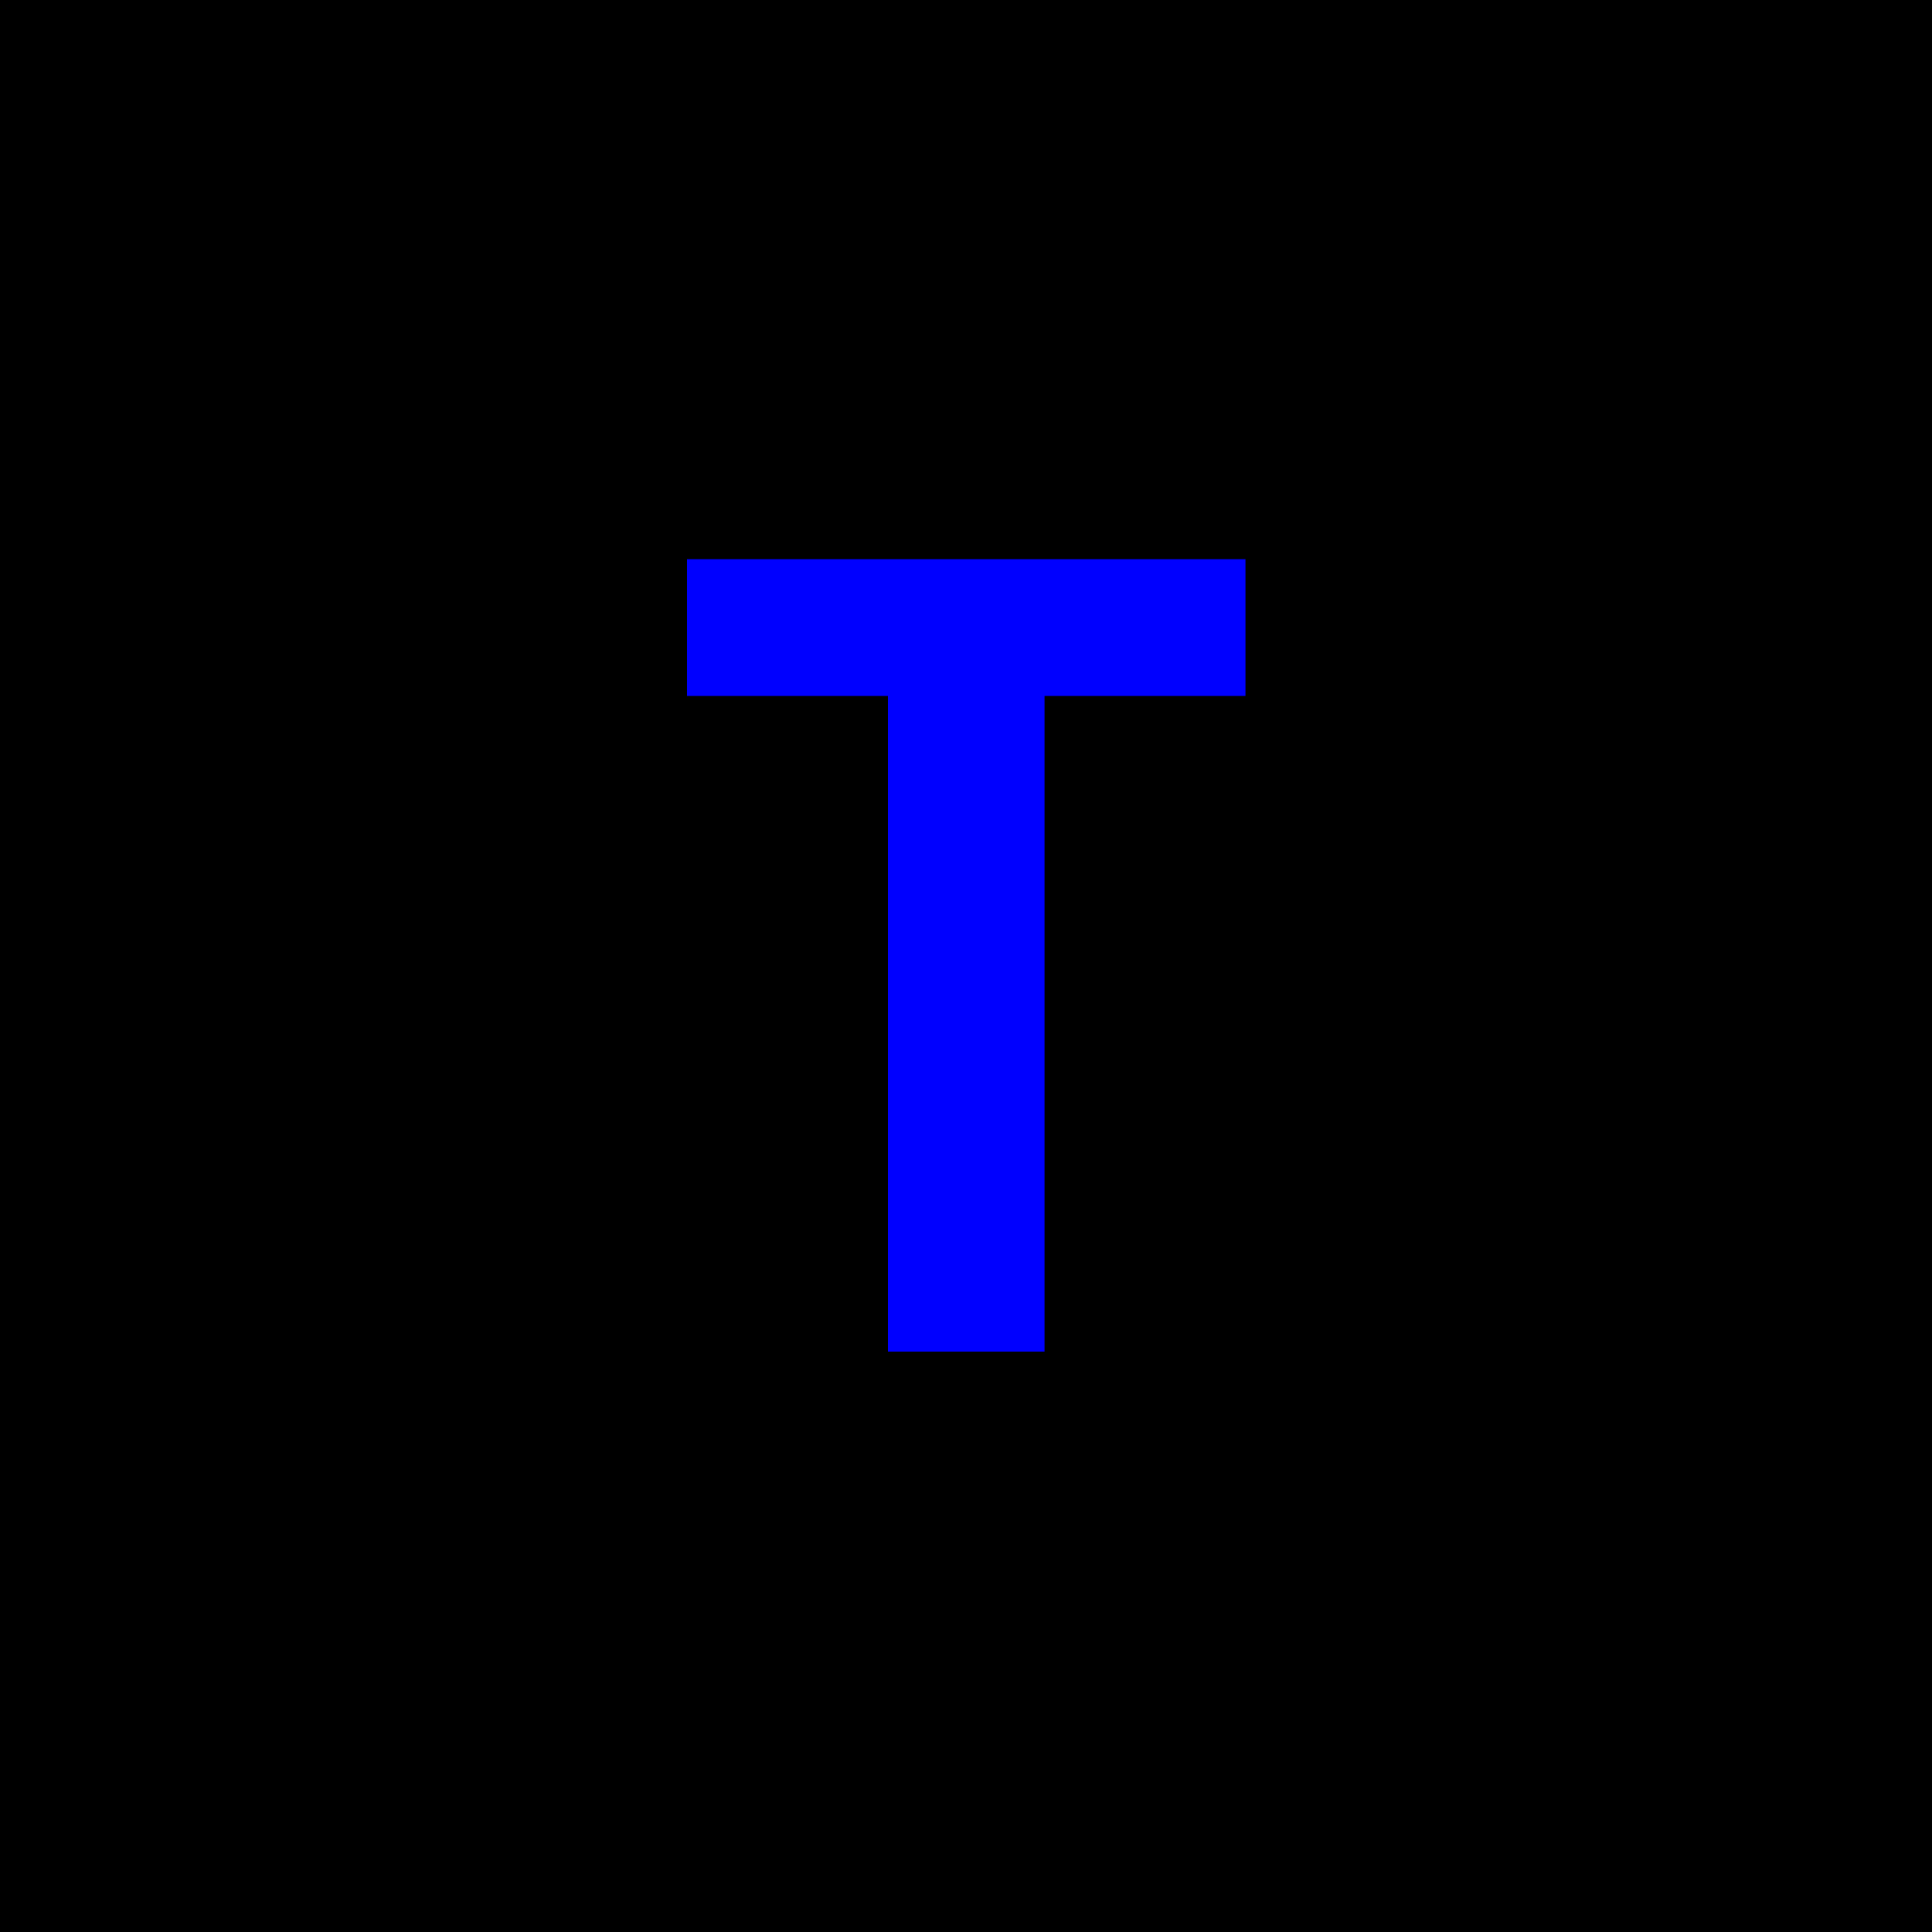
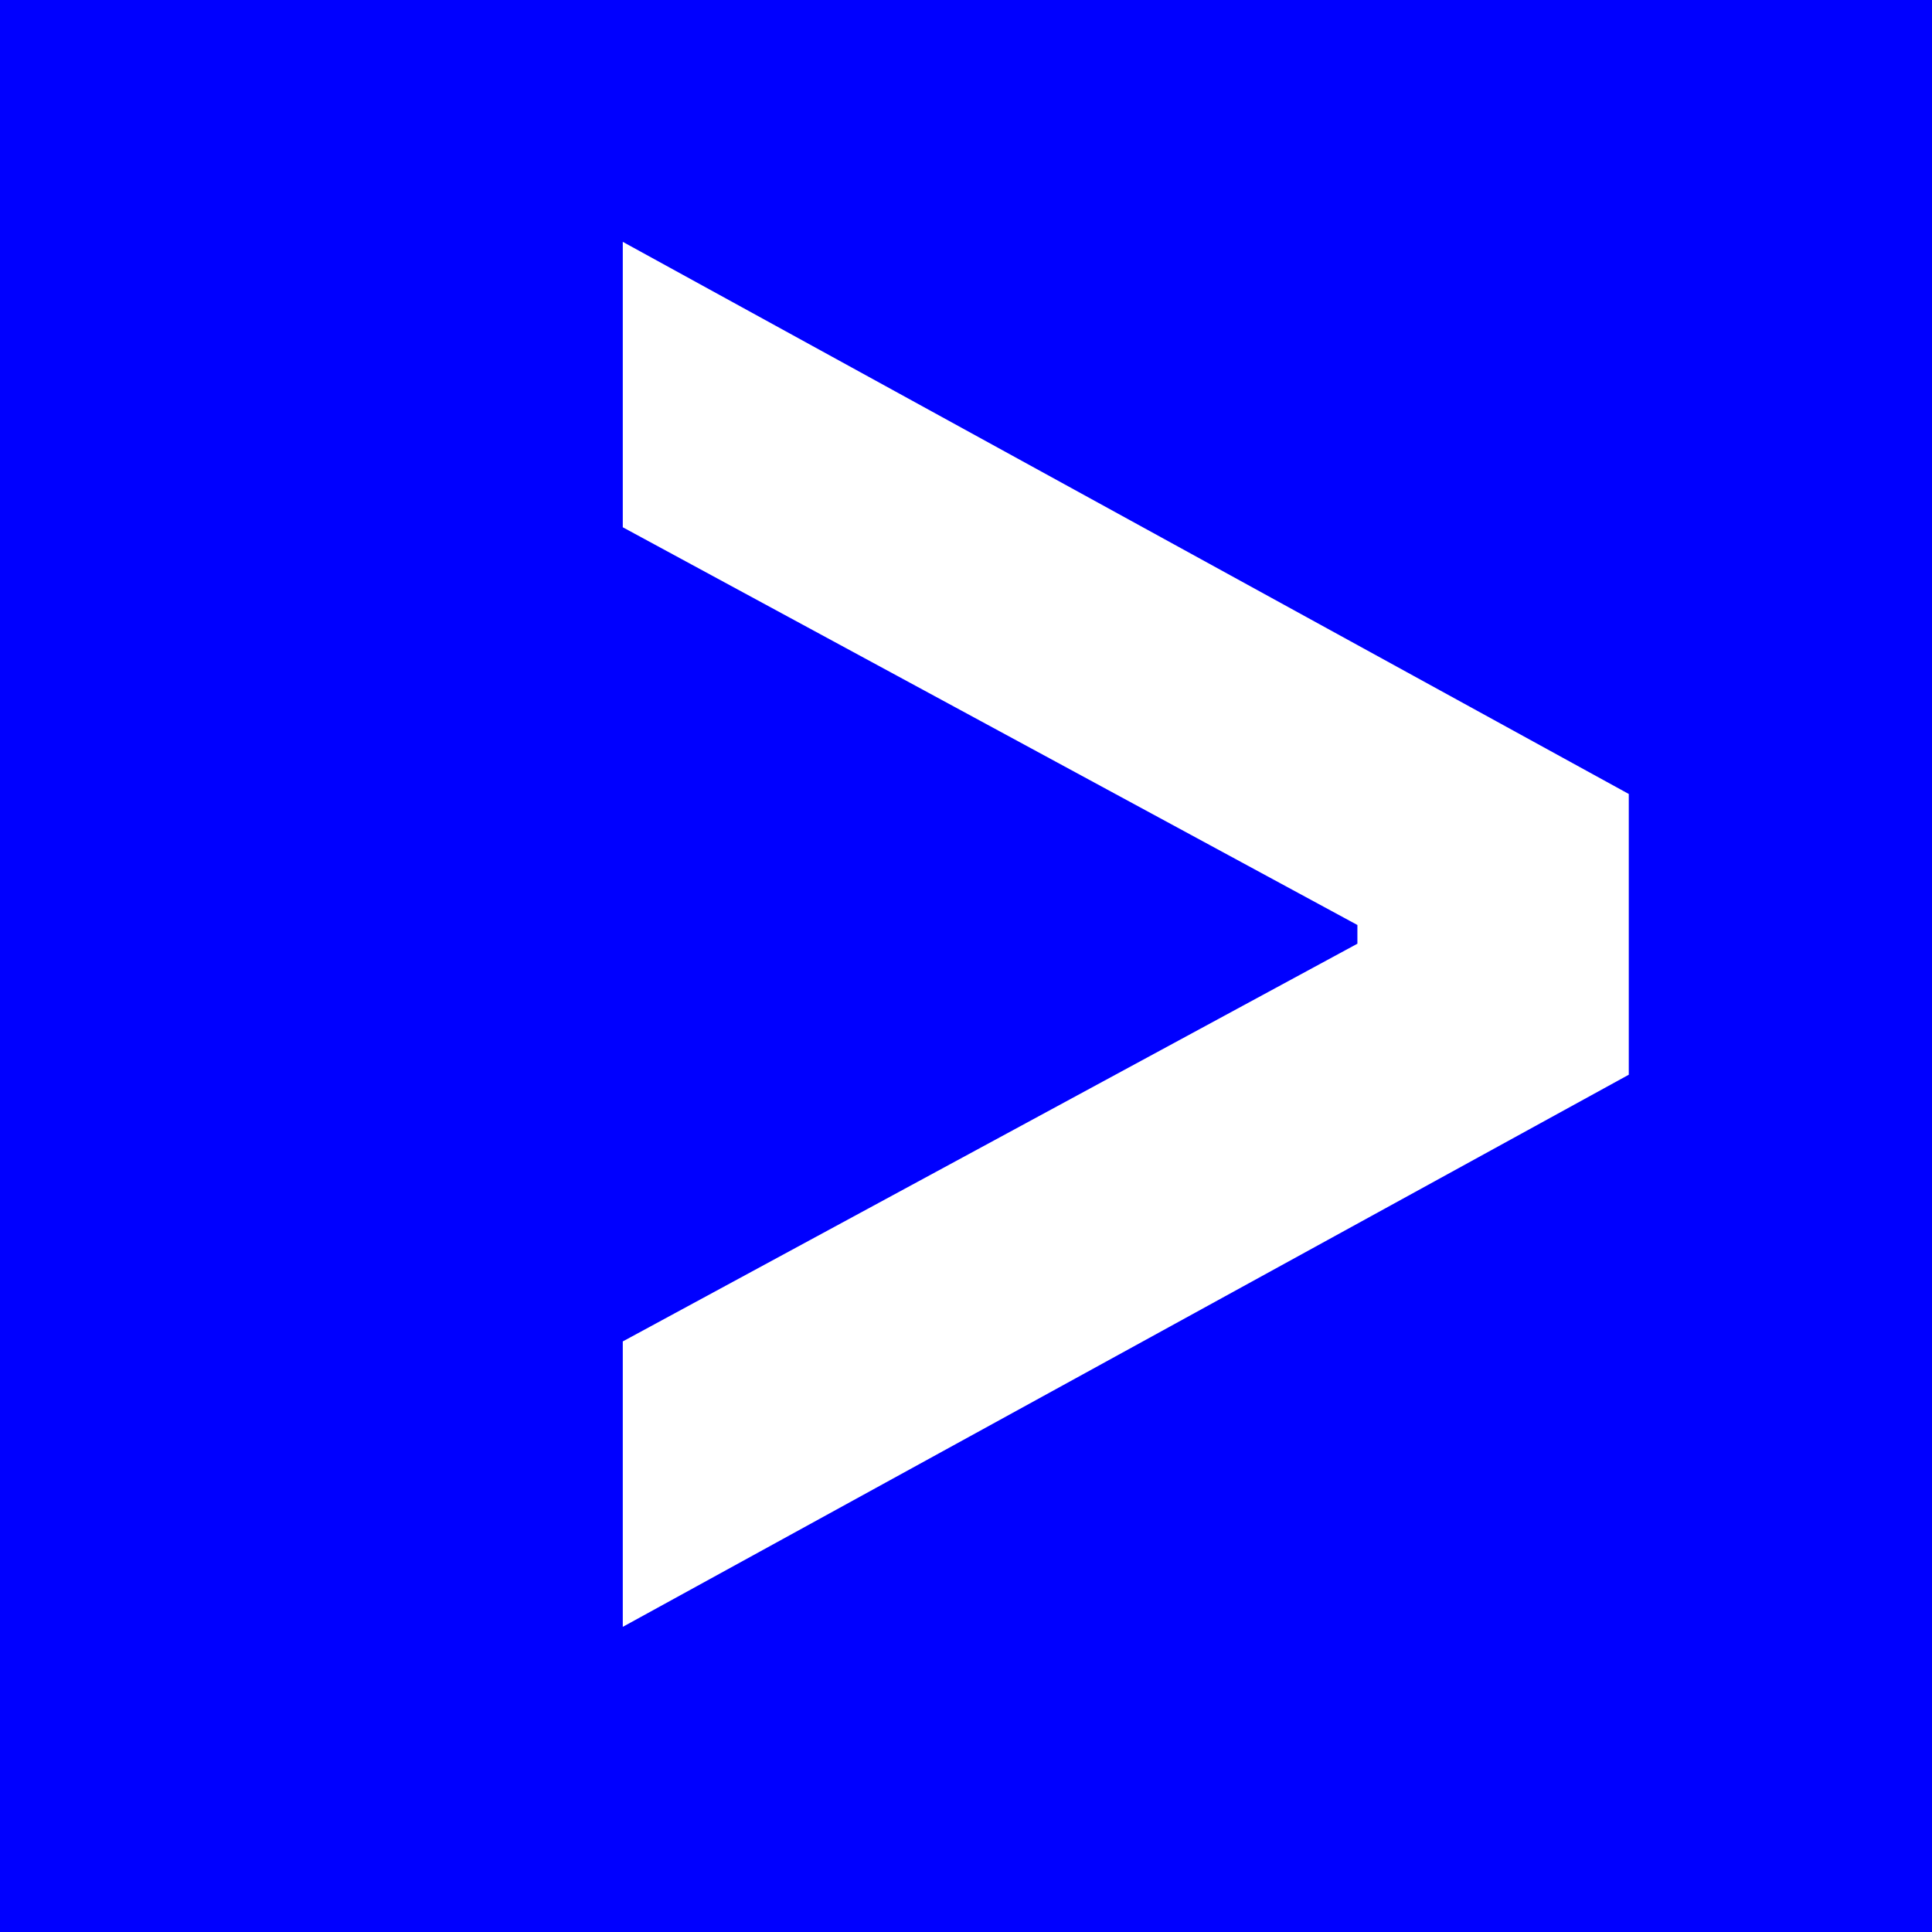
- <svg xmlns="http://www.w3.org/2000/svg" viewBox="0 0 32 32">
-   <rect width="32" height="32" fill="#000" />
-   <text x="50%" y="54%" dominant-baseline="middle" text-anchor="middle" font-family="monospace" font-weight="700" font-size="18" fill="#0000ff">T</text>
+ <svg xmlns="http://www.w3.org/2000/svg" viewBox="0 0 64 64">
+   <rect width="64" height="64" fill="#0000FF" />
+   <path d="M85 131 399 301V309L85 479V601L515 365V245L85 9Z" fill="#FFFFFF" transform="translate(14.043 54.589) scale(0.0775 -0.0775)" />
</svg>
